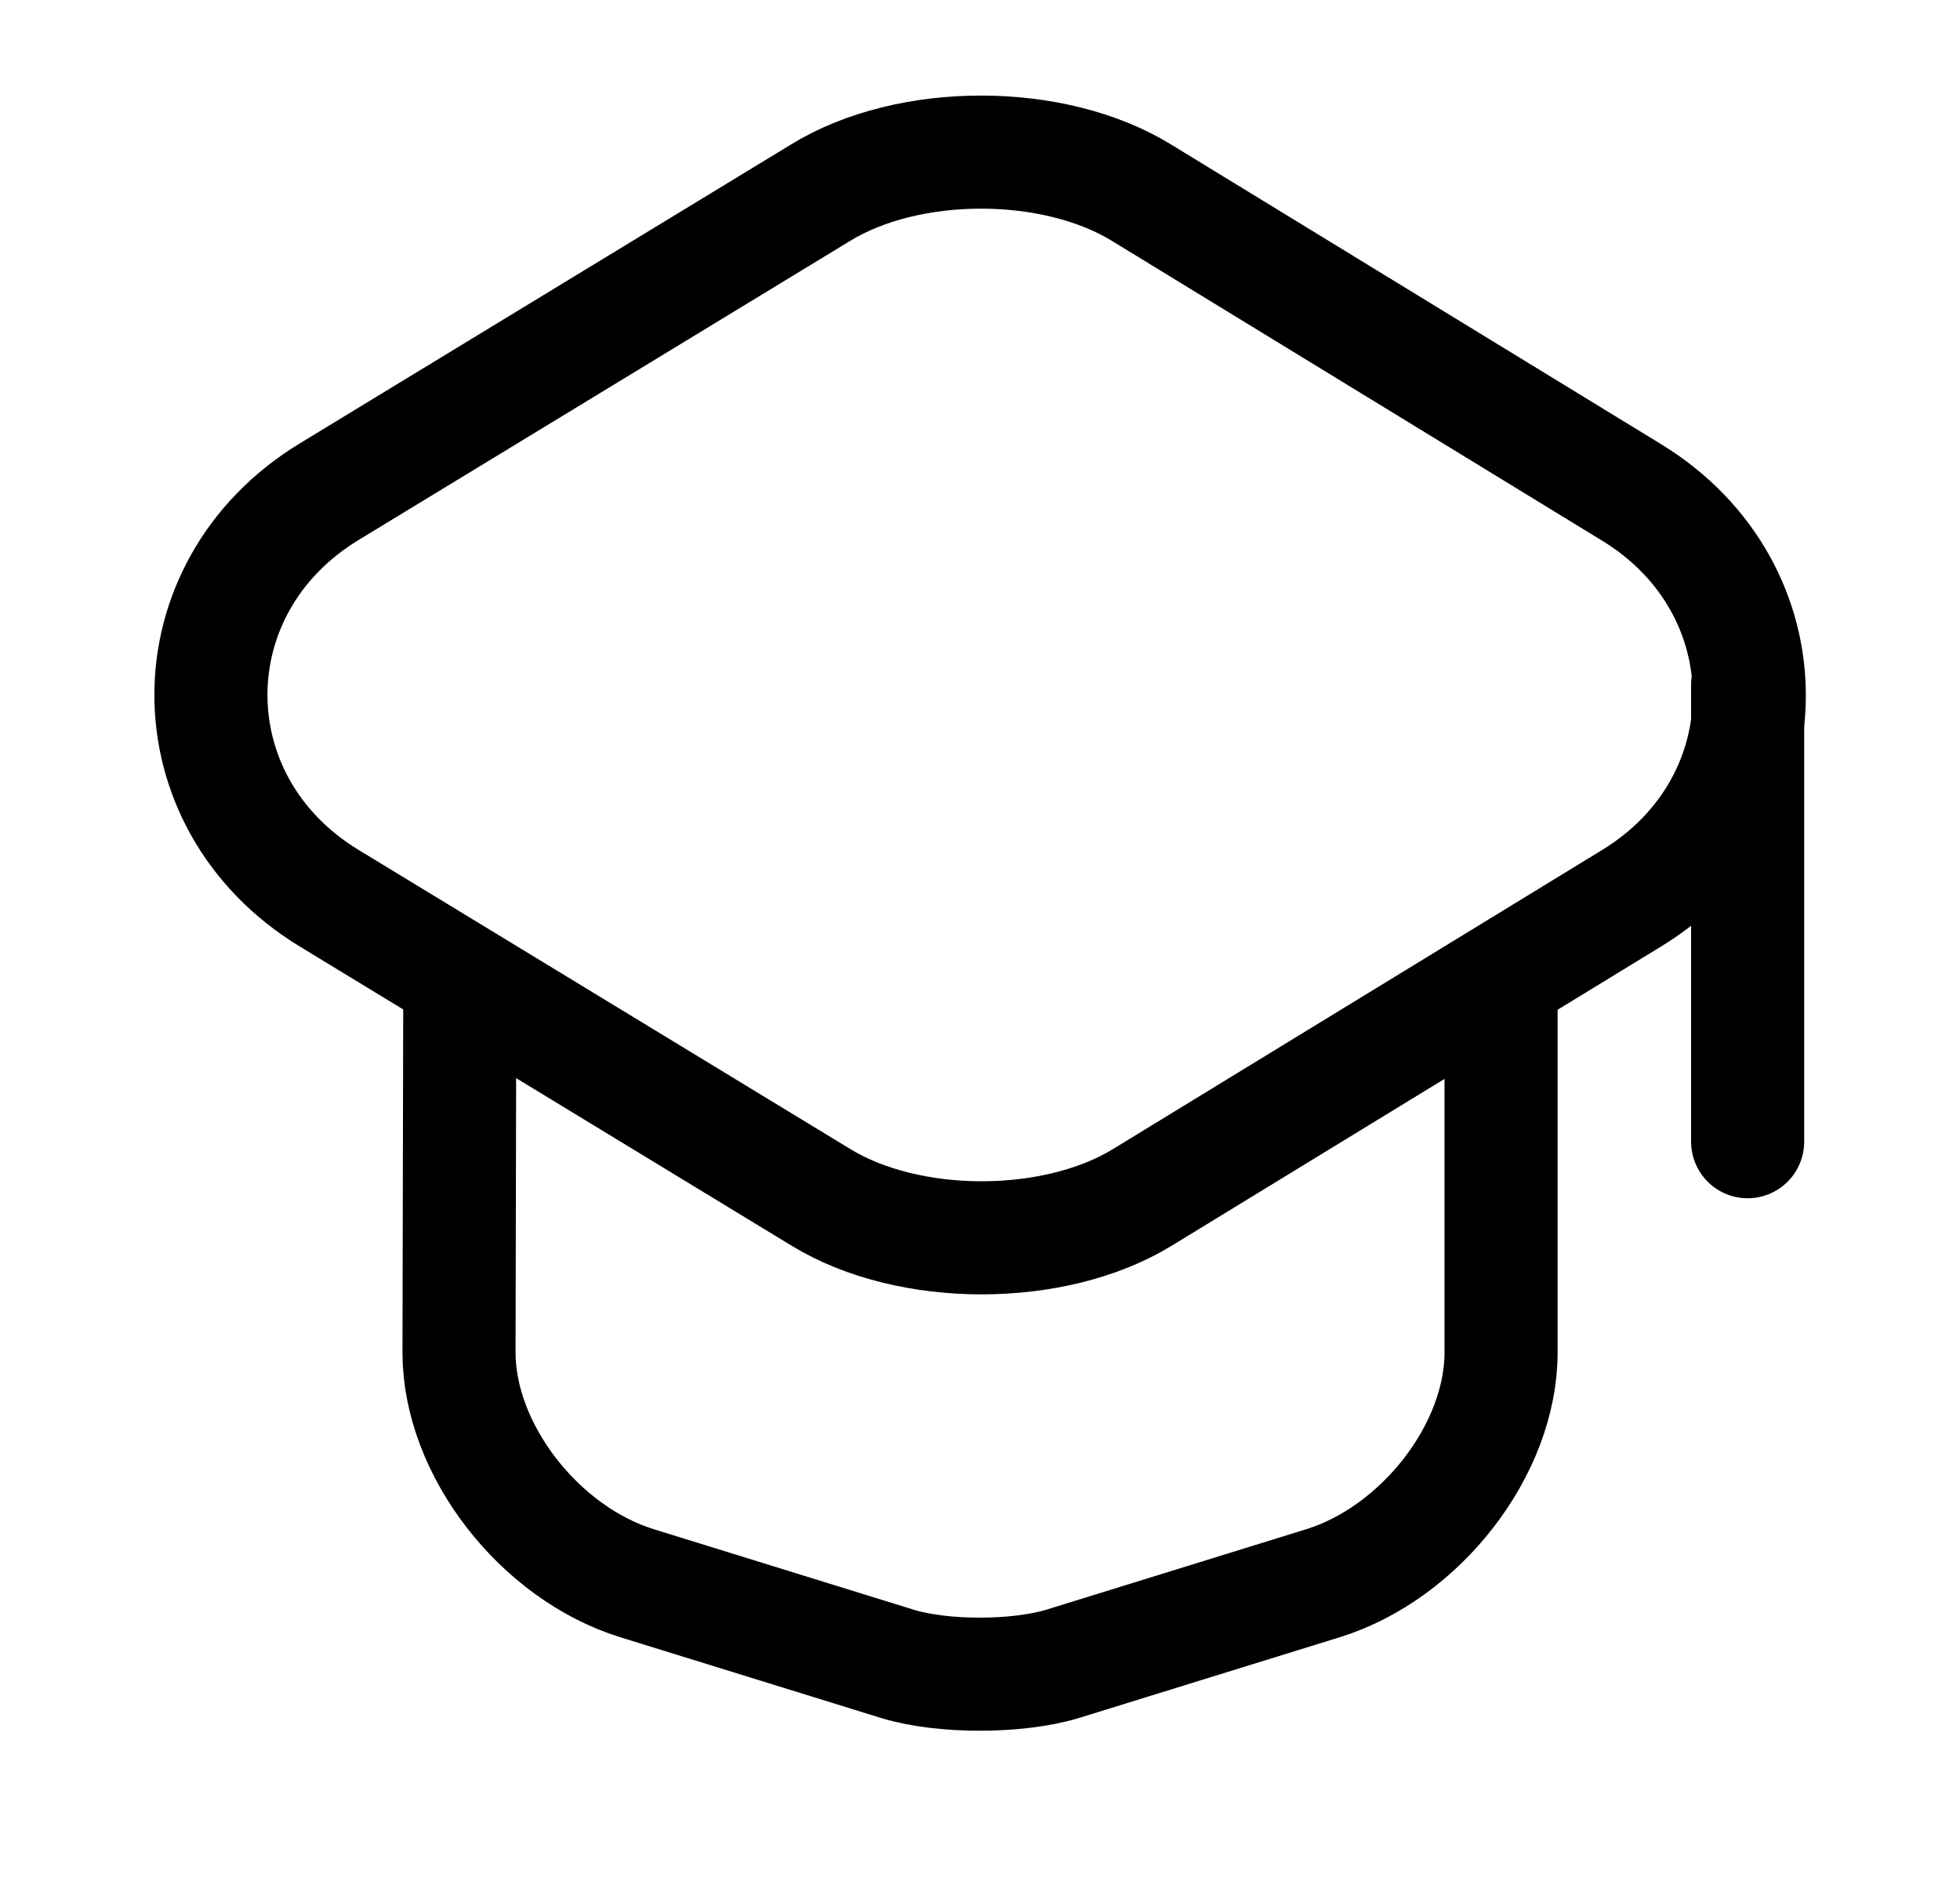
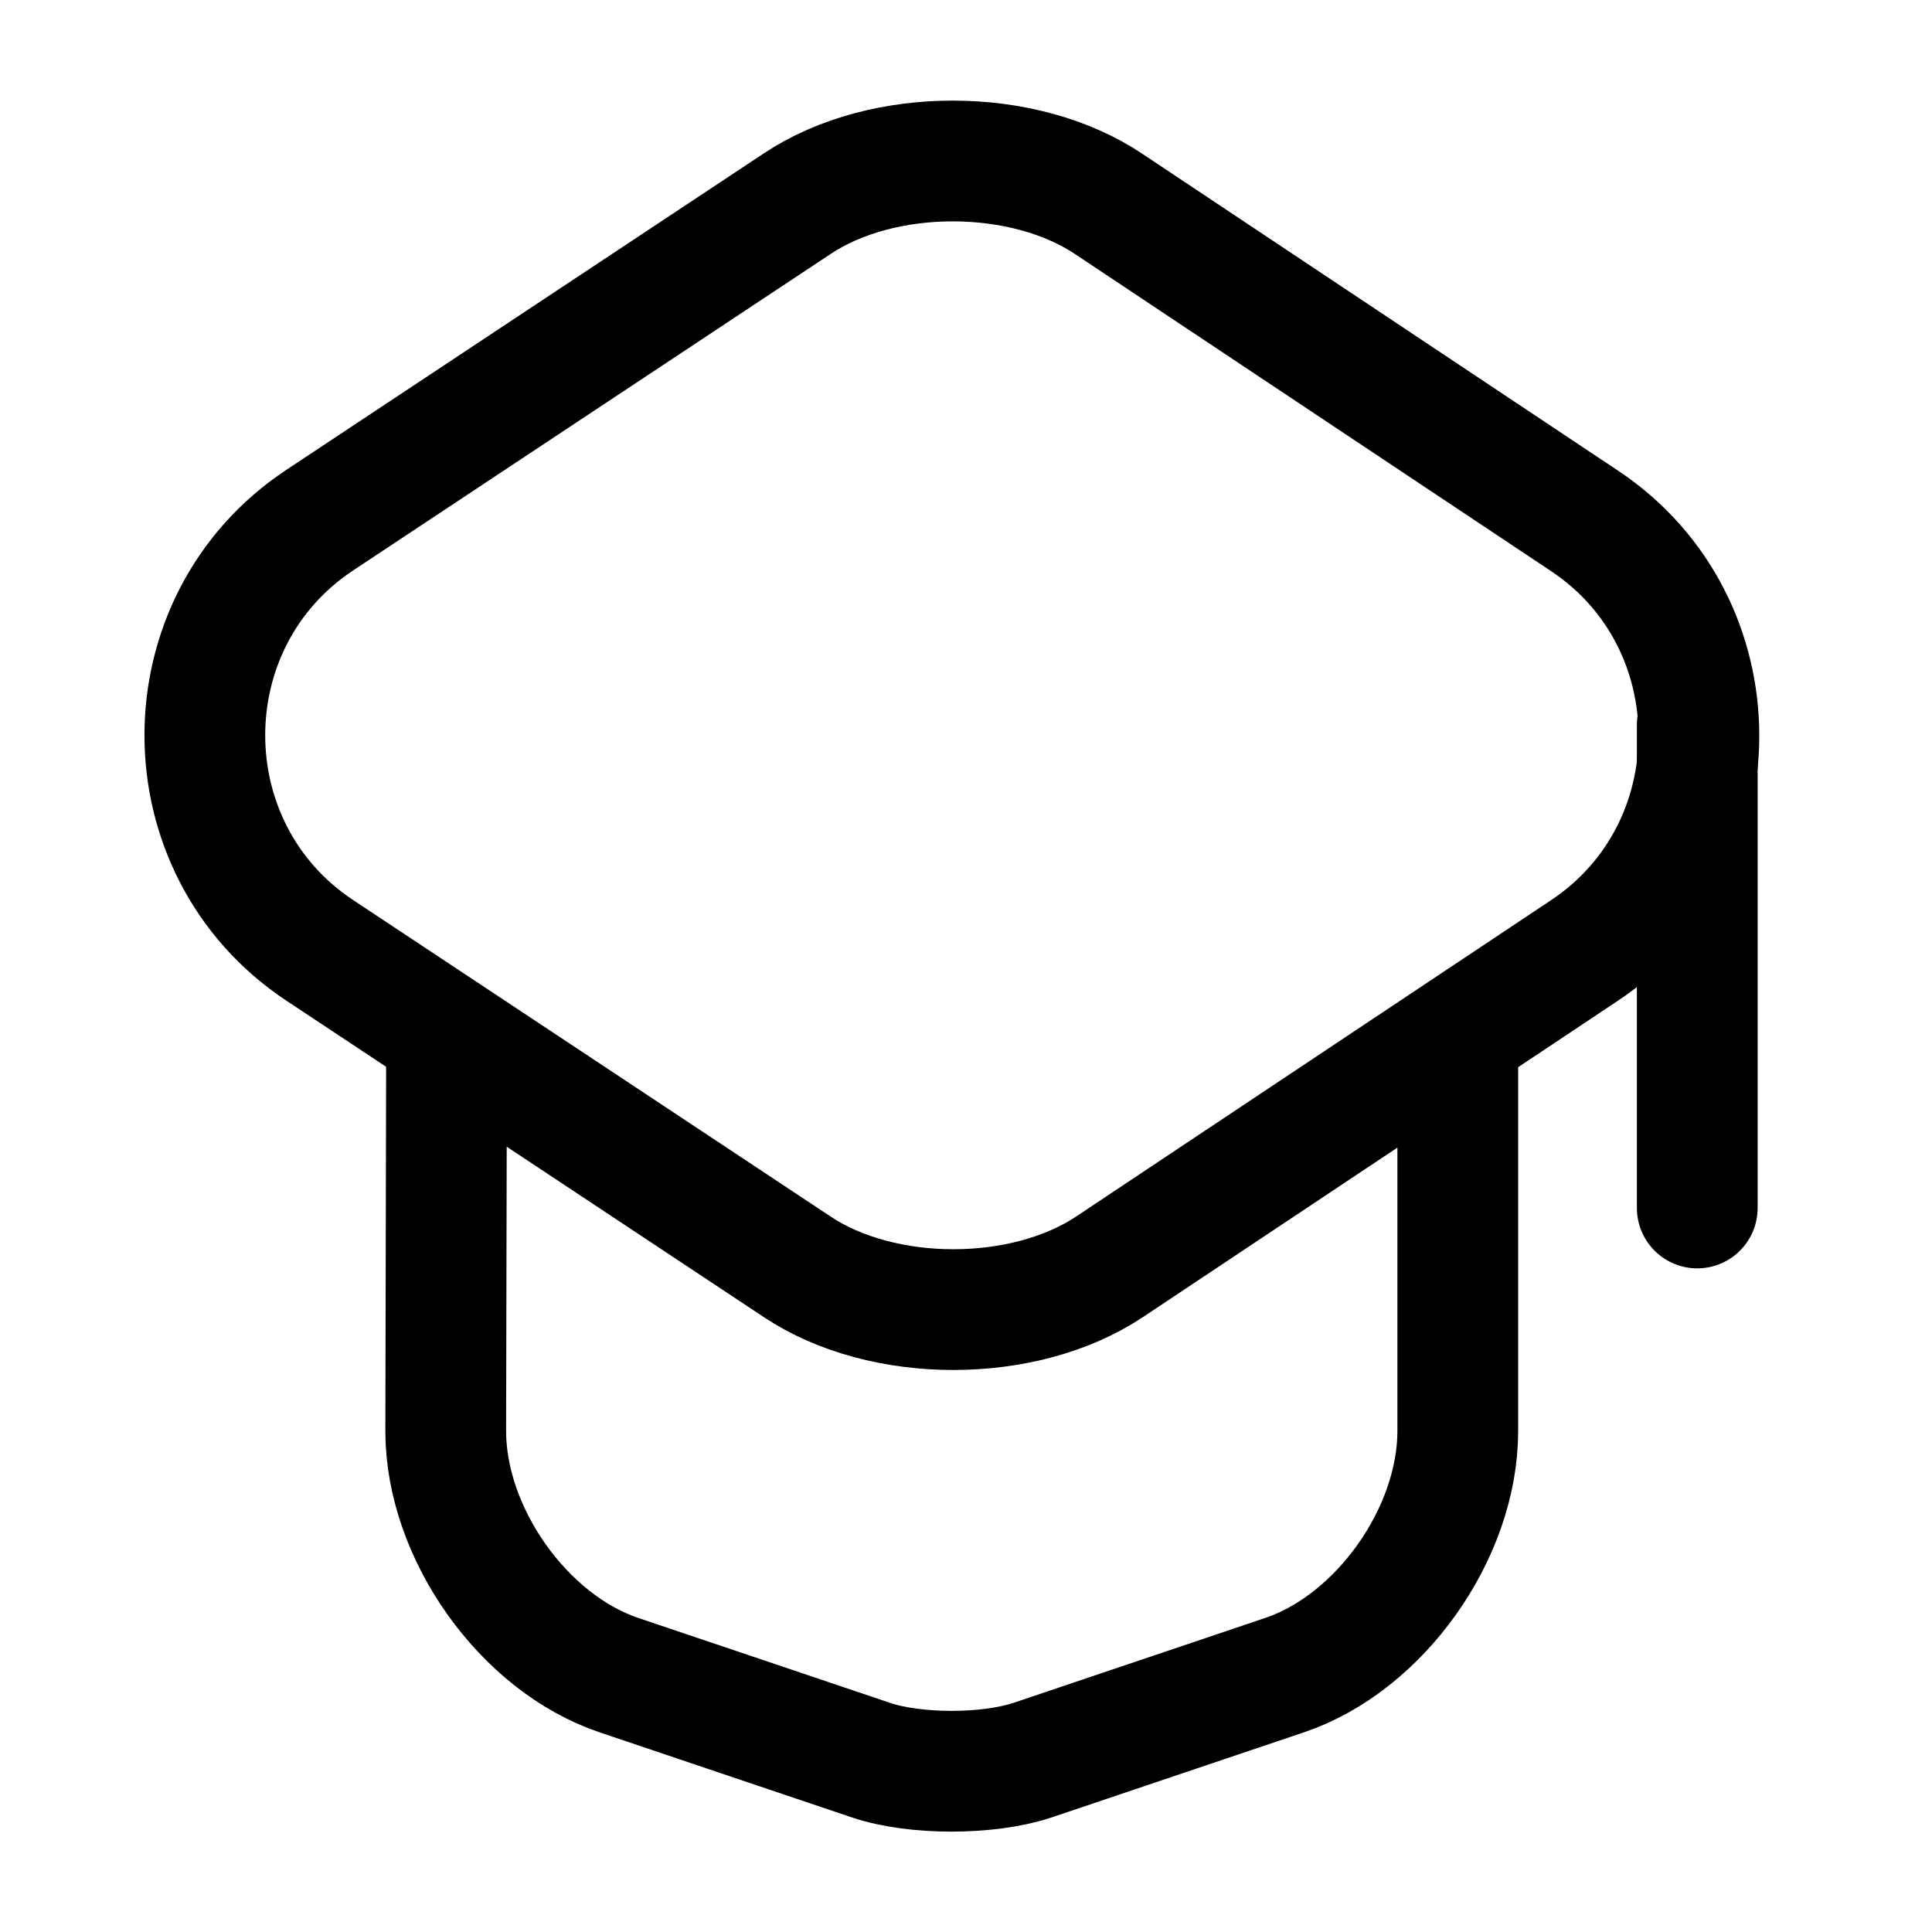
- <svg xmlns="http://www.w3.org/2000/svg" width="26" height="25" viewBox="0 0 26 25" fill="none">
-   <path d="M10.888 2.554L4.366 6.522C2.275 7.794 2.275 10.641 4.366 11.913L10.888 15.88C12.058 16.597 13.986 16.597 15.156 15.88L21.645 11.913C23.725 10.641 23.725 7.804 21.645 6.532L15.156 2.564C13.986 1.837 12.058 1.837 10.888 2.554Z" stroke="black" stroke-width="1.5" stroke-linecap="round" stroke-linejoin="round" />
-   <path d="M6.099 13.205L6.089 17.94C6.089 19.222 7.15 20.595 8.45 20.999L11.906 22.069C12.502 22.251 13.488 22.251 14.094 22.069L17.55 20.999C18.85 20.595 19.912 19.222 19.912 17.94V13.255" stroke="black" stroke-width="1.5" stroke-linecap="round" stroke-linejoin="round" />
-   <path d="M23.183 15.143V9.086" stroke="black" stroke-width="1.5" stroke-linecap="round" stroke-linejoin="round" />
+ <svg xmlns="http://www.w3.org/2000/svg" width="24" height="24" viewBox="0 0 24 24" fill="none">
+   <path d="M9.902 2.531L3.971 6.462C2.069 7.723 2.069 10.544 3.971 11.805L9.902 15.736C10.966 16.446 12.72 16.446 13.784 15.736L19.686 11.805C21.577 10.544 21.577 7.733 19.686 6.472L13.784 2.541C12.72 1.821 10.966 1.821 9.902 2.531Z" stroke="black" stroke-width="1.5" stroke-linecap="round" stroke-linejoin="round" />
+   <path d="M5.547 13.085L5.537 17.777C5.537 19.047 6.503 20.408 7.685 20.808L10.828 21.868C11.37 22.048 12.267 22.048 12.818 21.868L15.961 20.808C17.143 20.408 18.109 19.047 18.109 17.777V13.135" stroke="black" stroke-width="1.5" stroke-linecap="round" stroke-linejoin="round" />
+   <path d="M21.084 15.006V9.003" stroke="black" stroke-width="1.5" stroke-linecap="round" stroke-linejoin="round" />
</svg>
